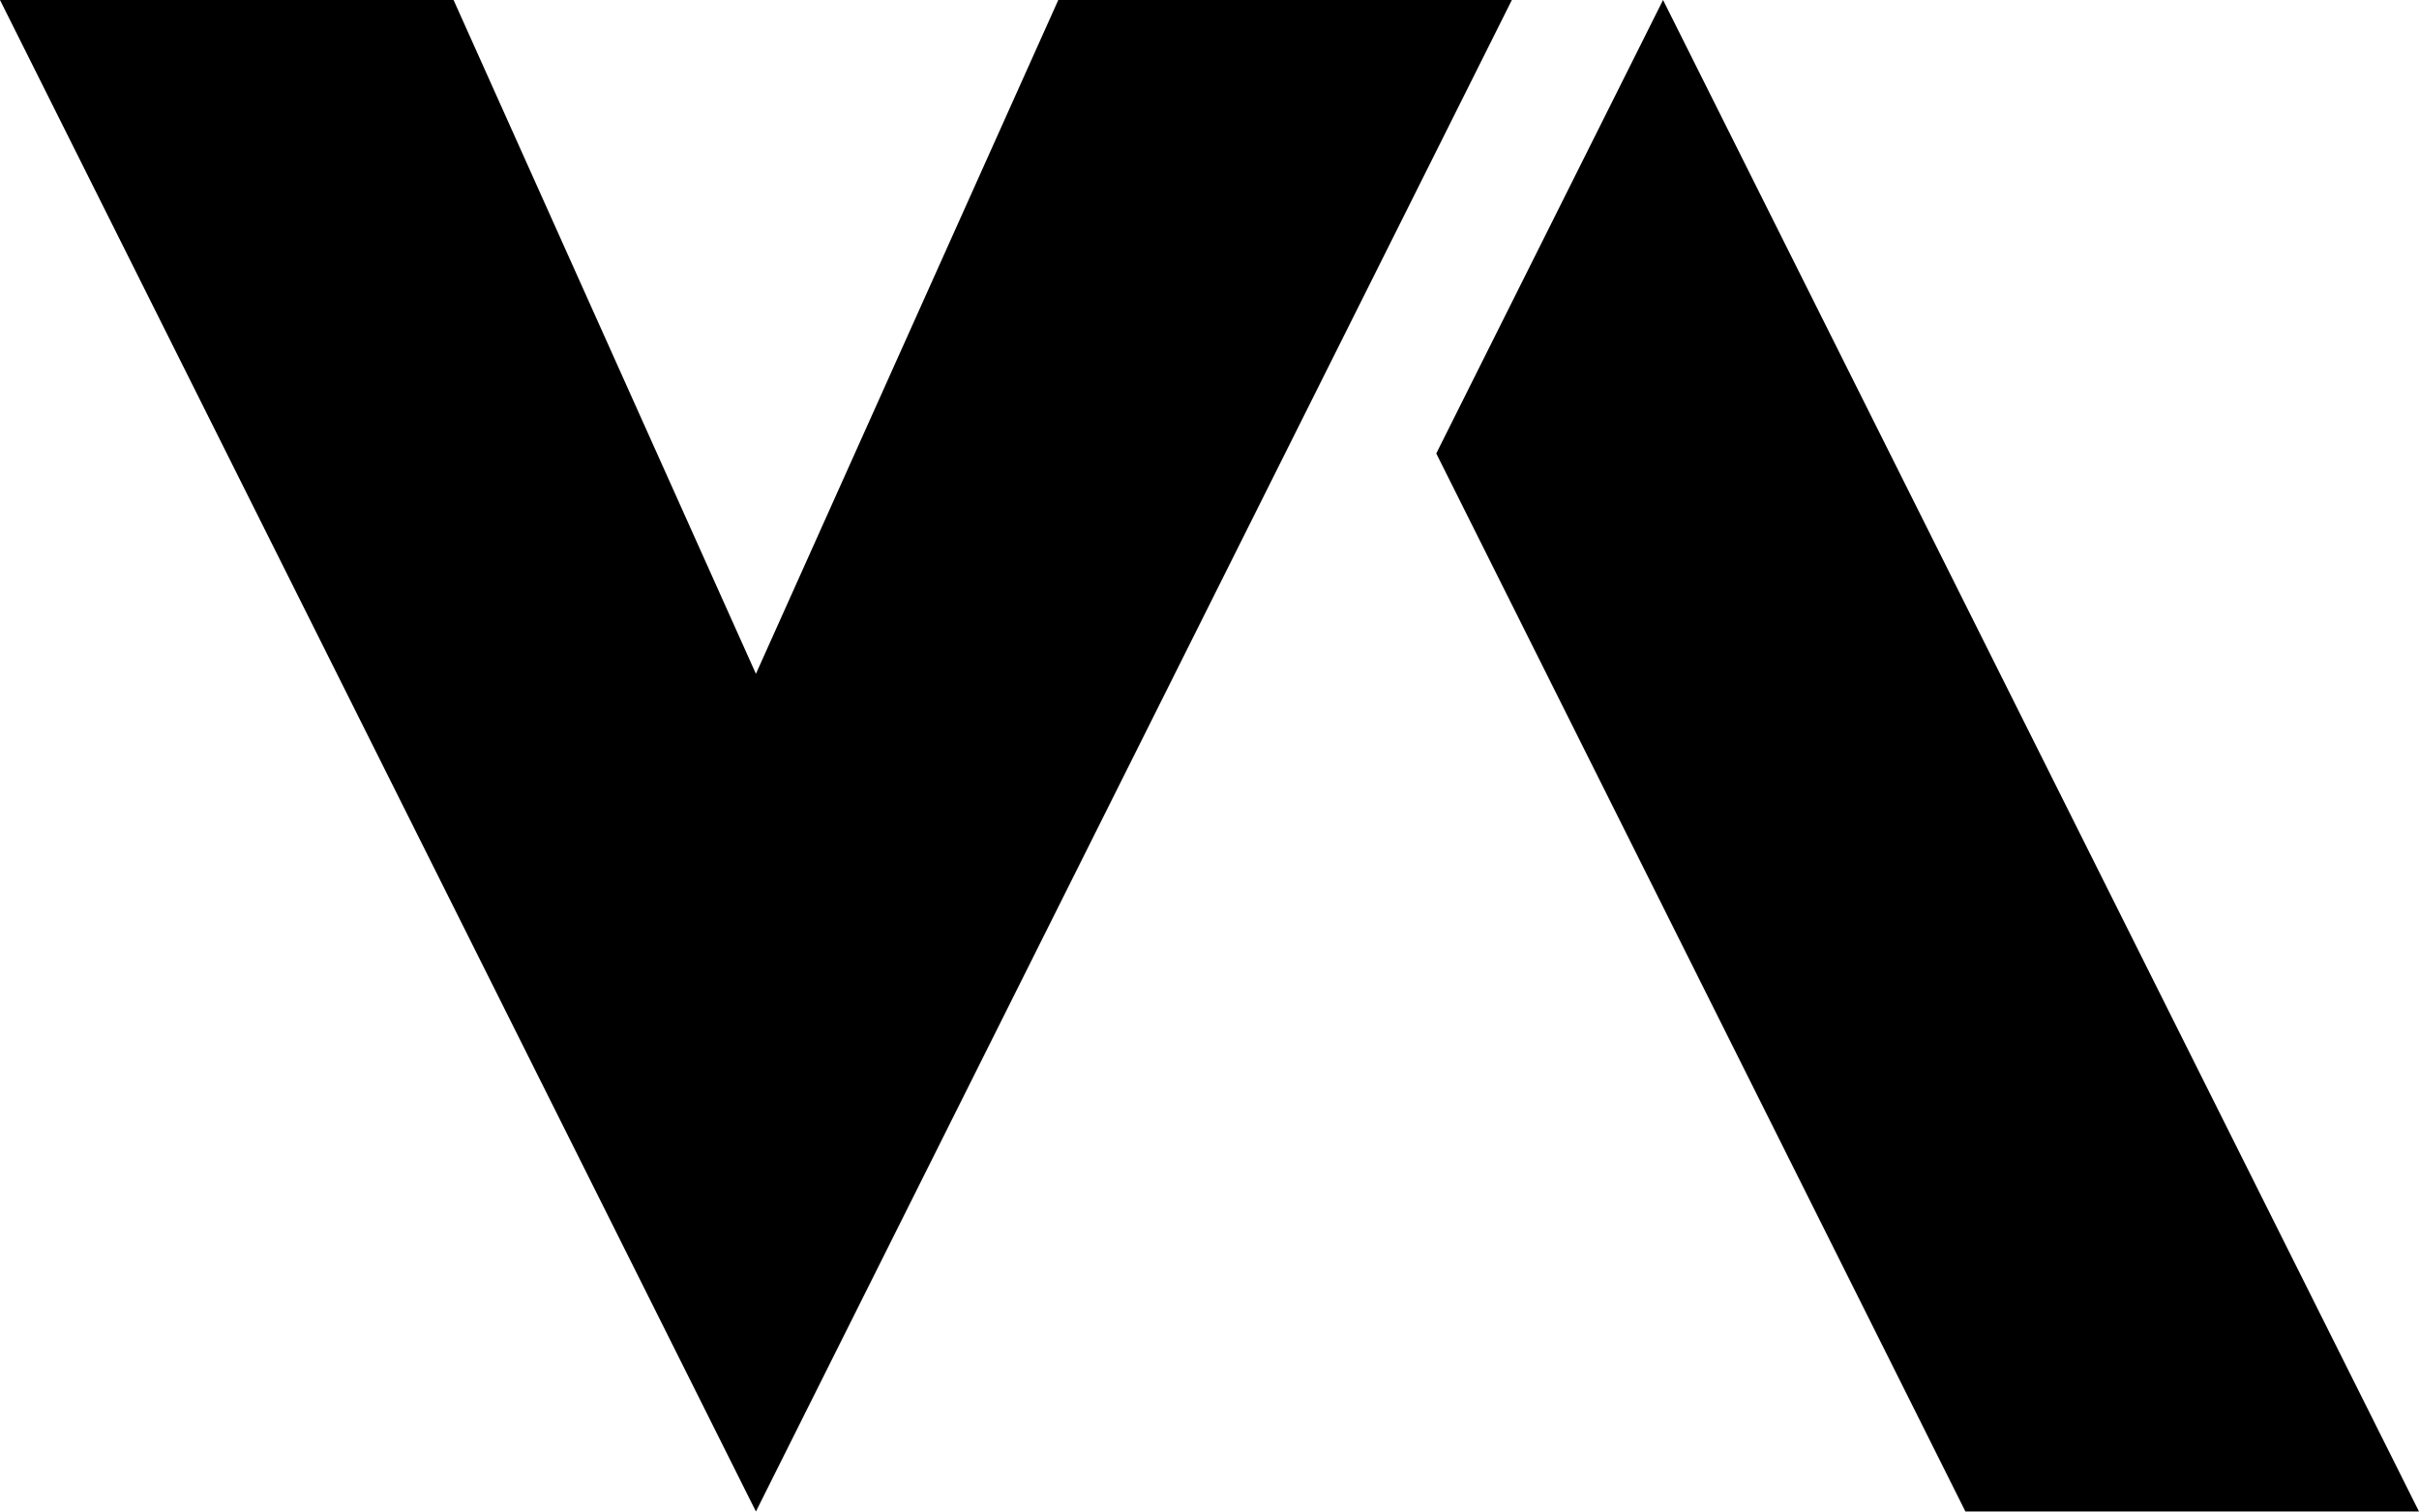
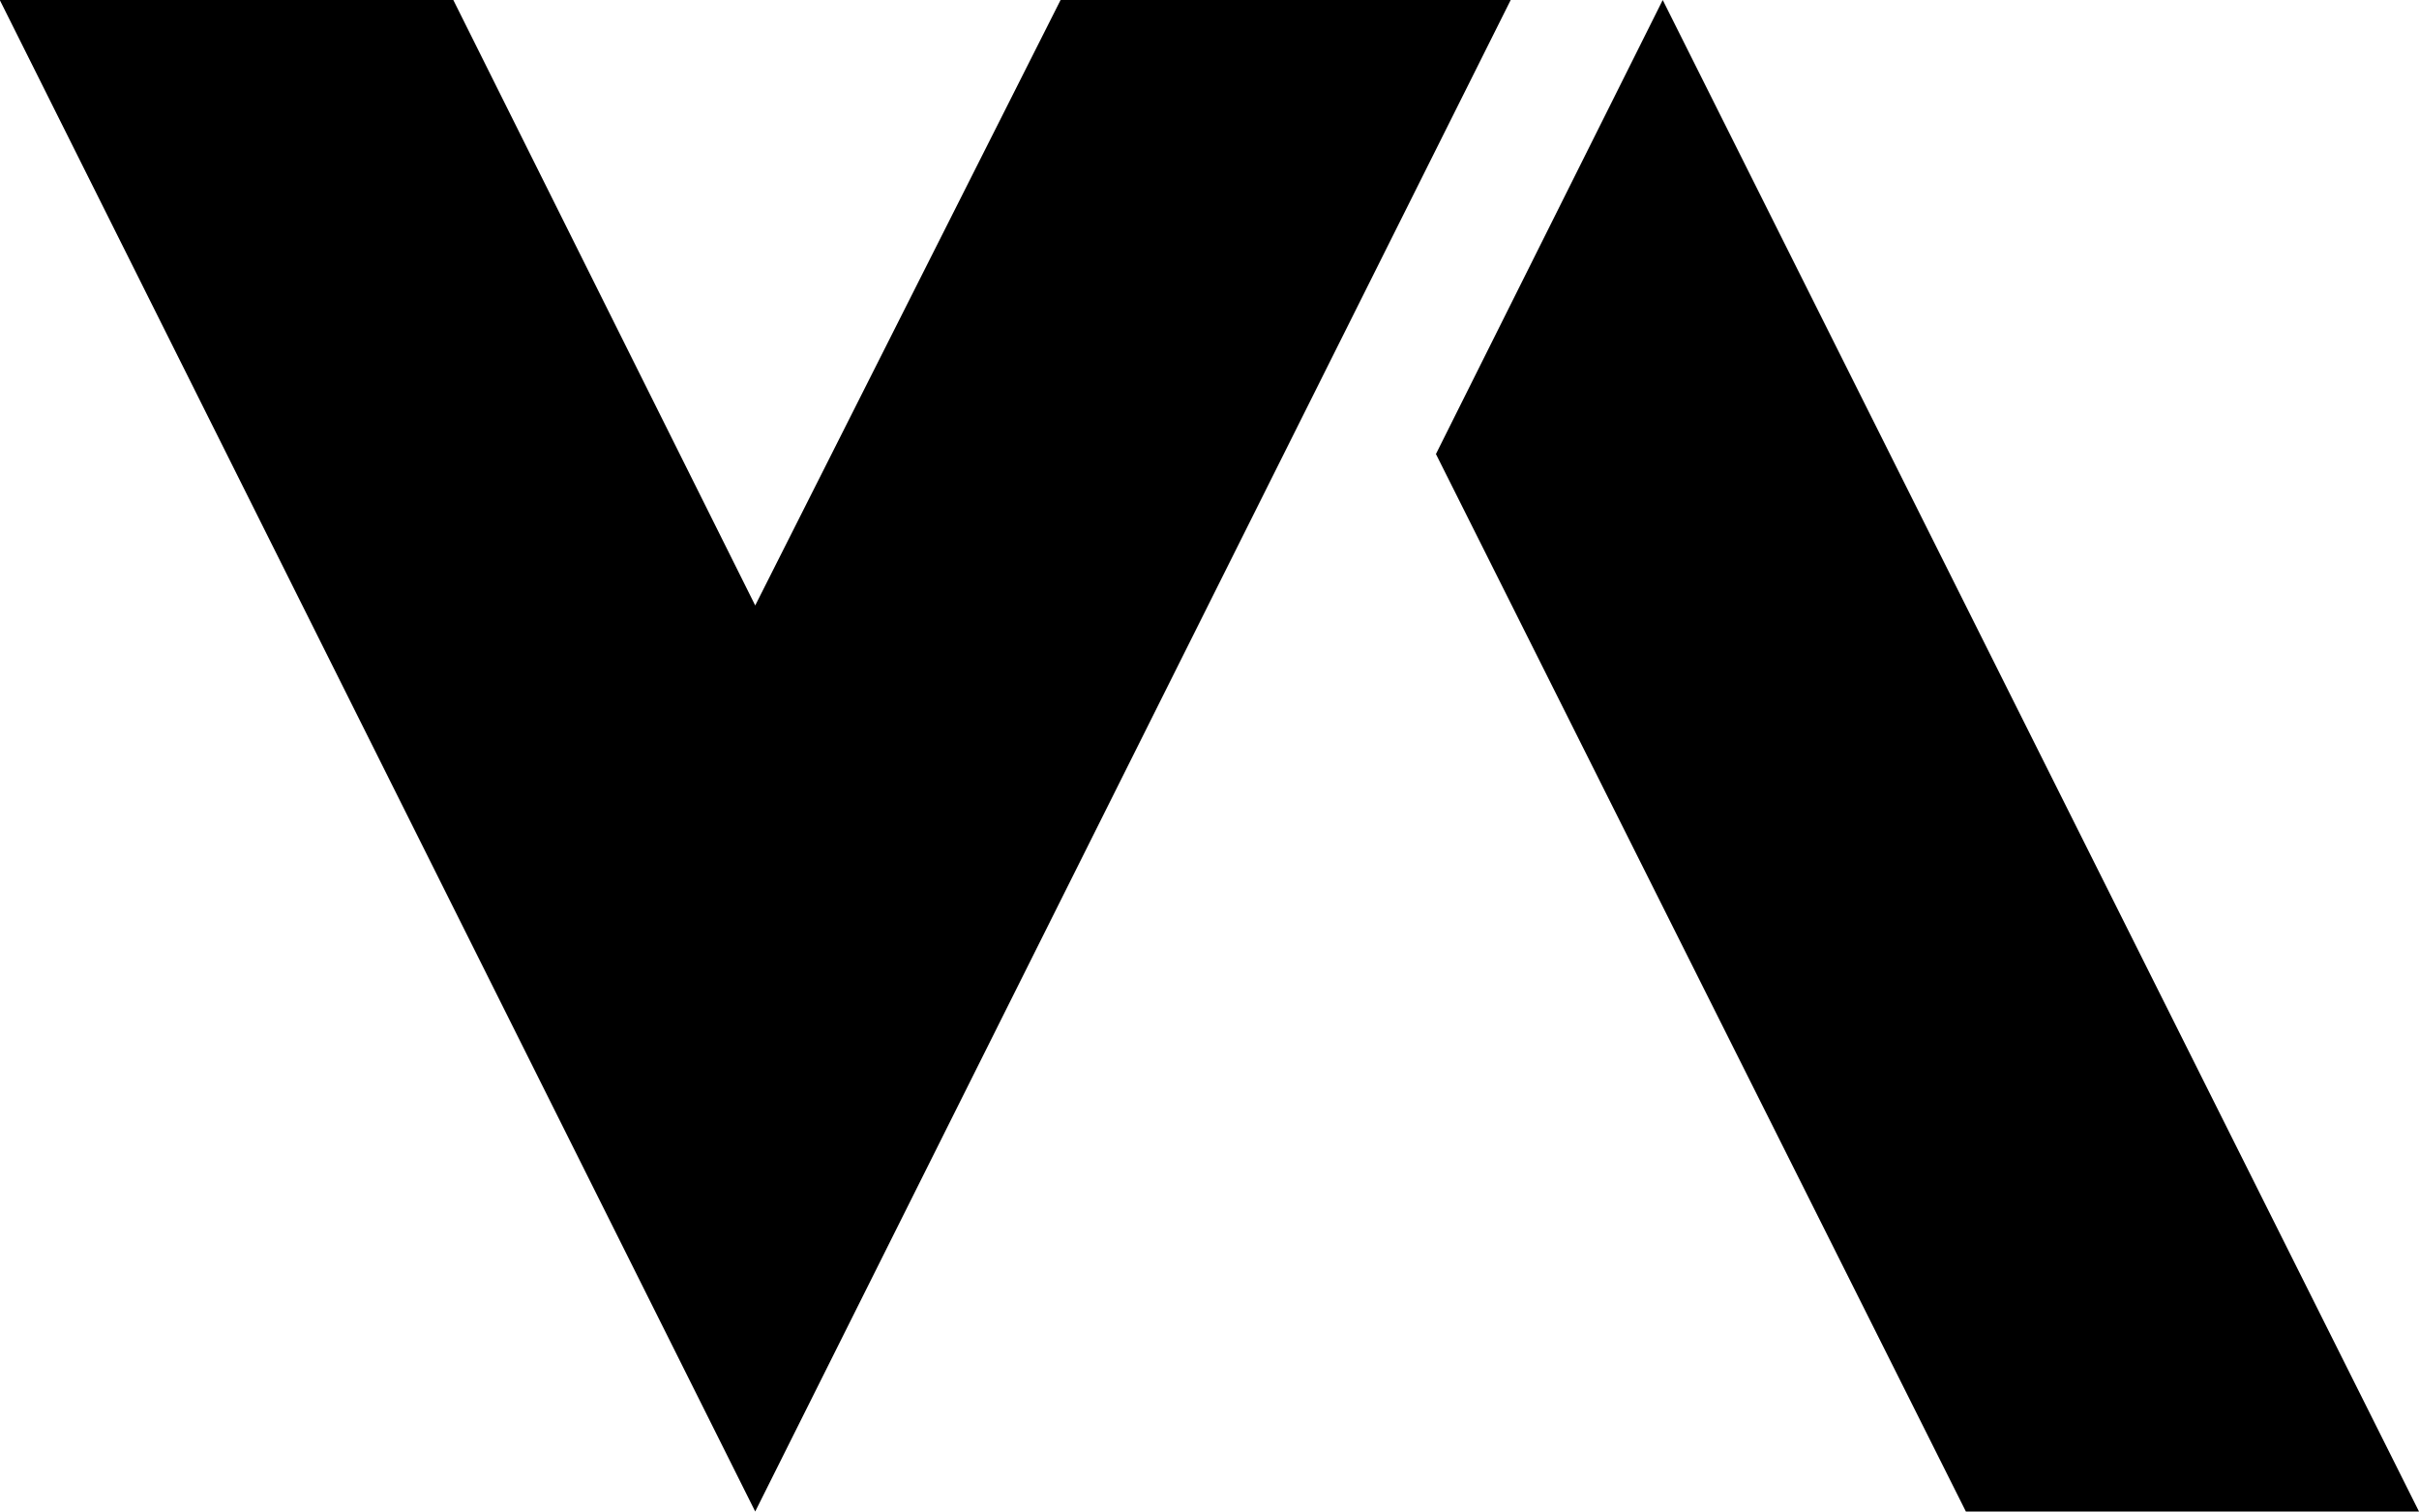
- <svg xmlns="http://www.w3.org/2000/svg" width="100%" height="100%" viewBox="0 0 160 100" version="1.1" xml:space="preserve" style="fill-rule:evenodd;clip-rule:evenodd;stroke-linejoin:round;stroke-miterlimit:1.414;">
+ <svg xmlns="http://www.w3.org/2000/svg" width="100%" height="100%" viewBox="0 0 160 100" version="1.1" xml:space="preserve" style="fill-rule:evenodd;clip-rule:evenodd;stroke-linejoin:round;stroke-miterlimit:2;">
+   <g>
+     <path d="M70.15,0l29.772,0l-49.97,100l-49.967,-100l29.999,0l19.968,40.056l20.198,-40.056Z" style="fill-rule:nonzero;" />
+     <path d="M125.013,30.057l-15.035,-30.057l-15.001,30.038l15.049,30.038l20.003,39.924l29.971,0l-34.987,-69.943Z" style="fill-rule:nonzero;" />
+   </g>
  <path d="M209.967,40.056l20.198,-40.056l29.772,0l-49.97,100l-49.967,-100l29.999,0l19.968,40.056Zm0.714,0.36l-0.096,0.148l-0.127,0.124l-0.15,0.092l-0.168,0.057l-0.175,0.019l-0.176,-0.02l-0.166,-0.058l-0.15,-0.093l-0.126,-0.124l-0.096,-0.148l-19.747,-39.613l-28.21,0l48.673,97.41l48.676,-97.41l-27.985,0l-19.977,39.616Z" />
-   <path d="M69.999,-0.001l-20,44.581l-19.999,-44.581l-30.001,0l50,99.999l50,-99.999l-30,0Z" style="fill-rule:nonzero;" />
-   <path d="M94.999,30l15,-30.001l50,99.999l-30,0l0,0.001l-35,-69.999Z" />
</svg>
